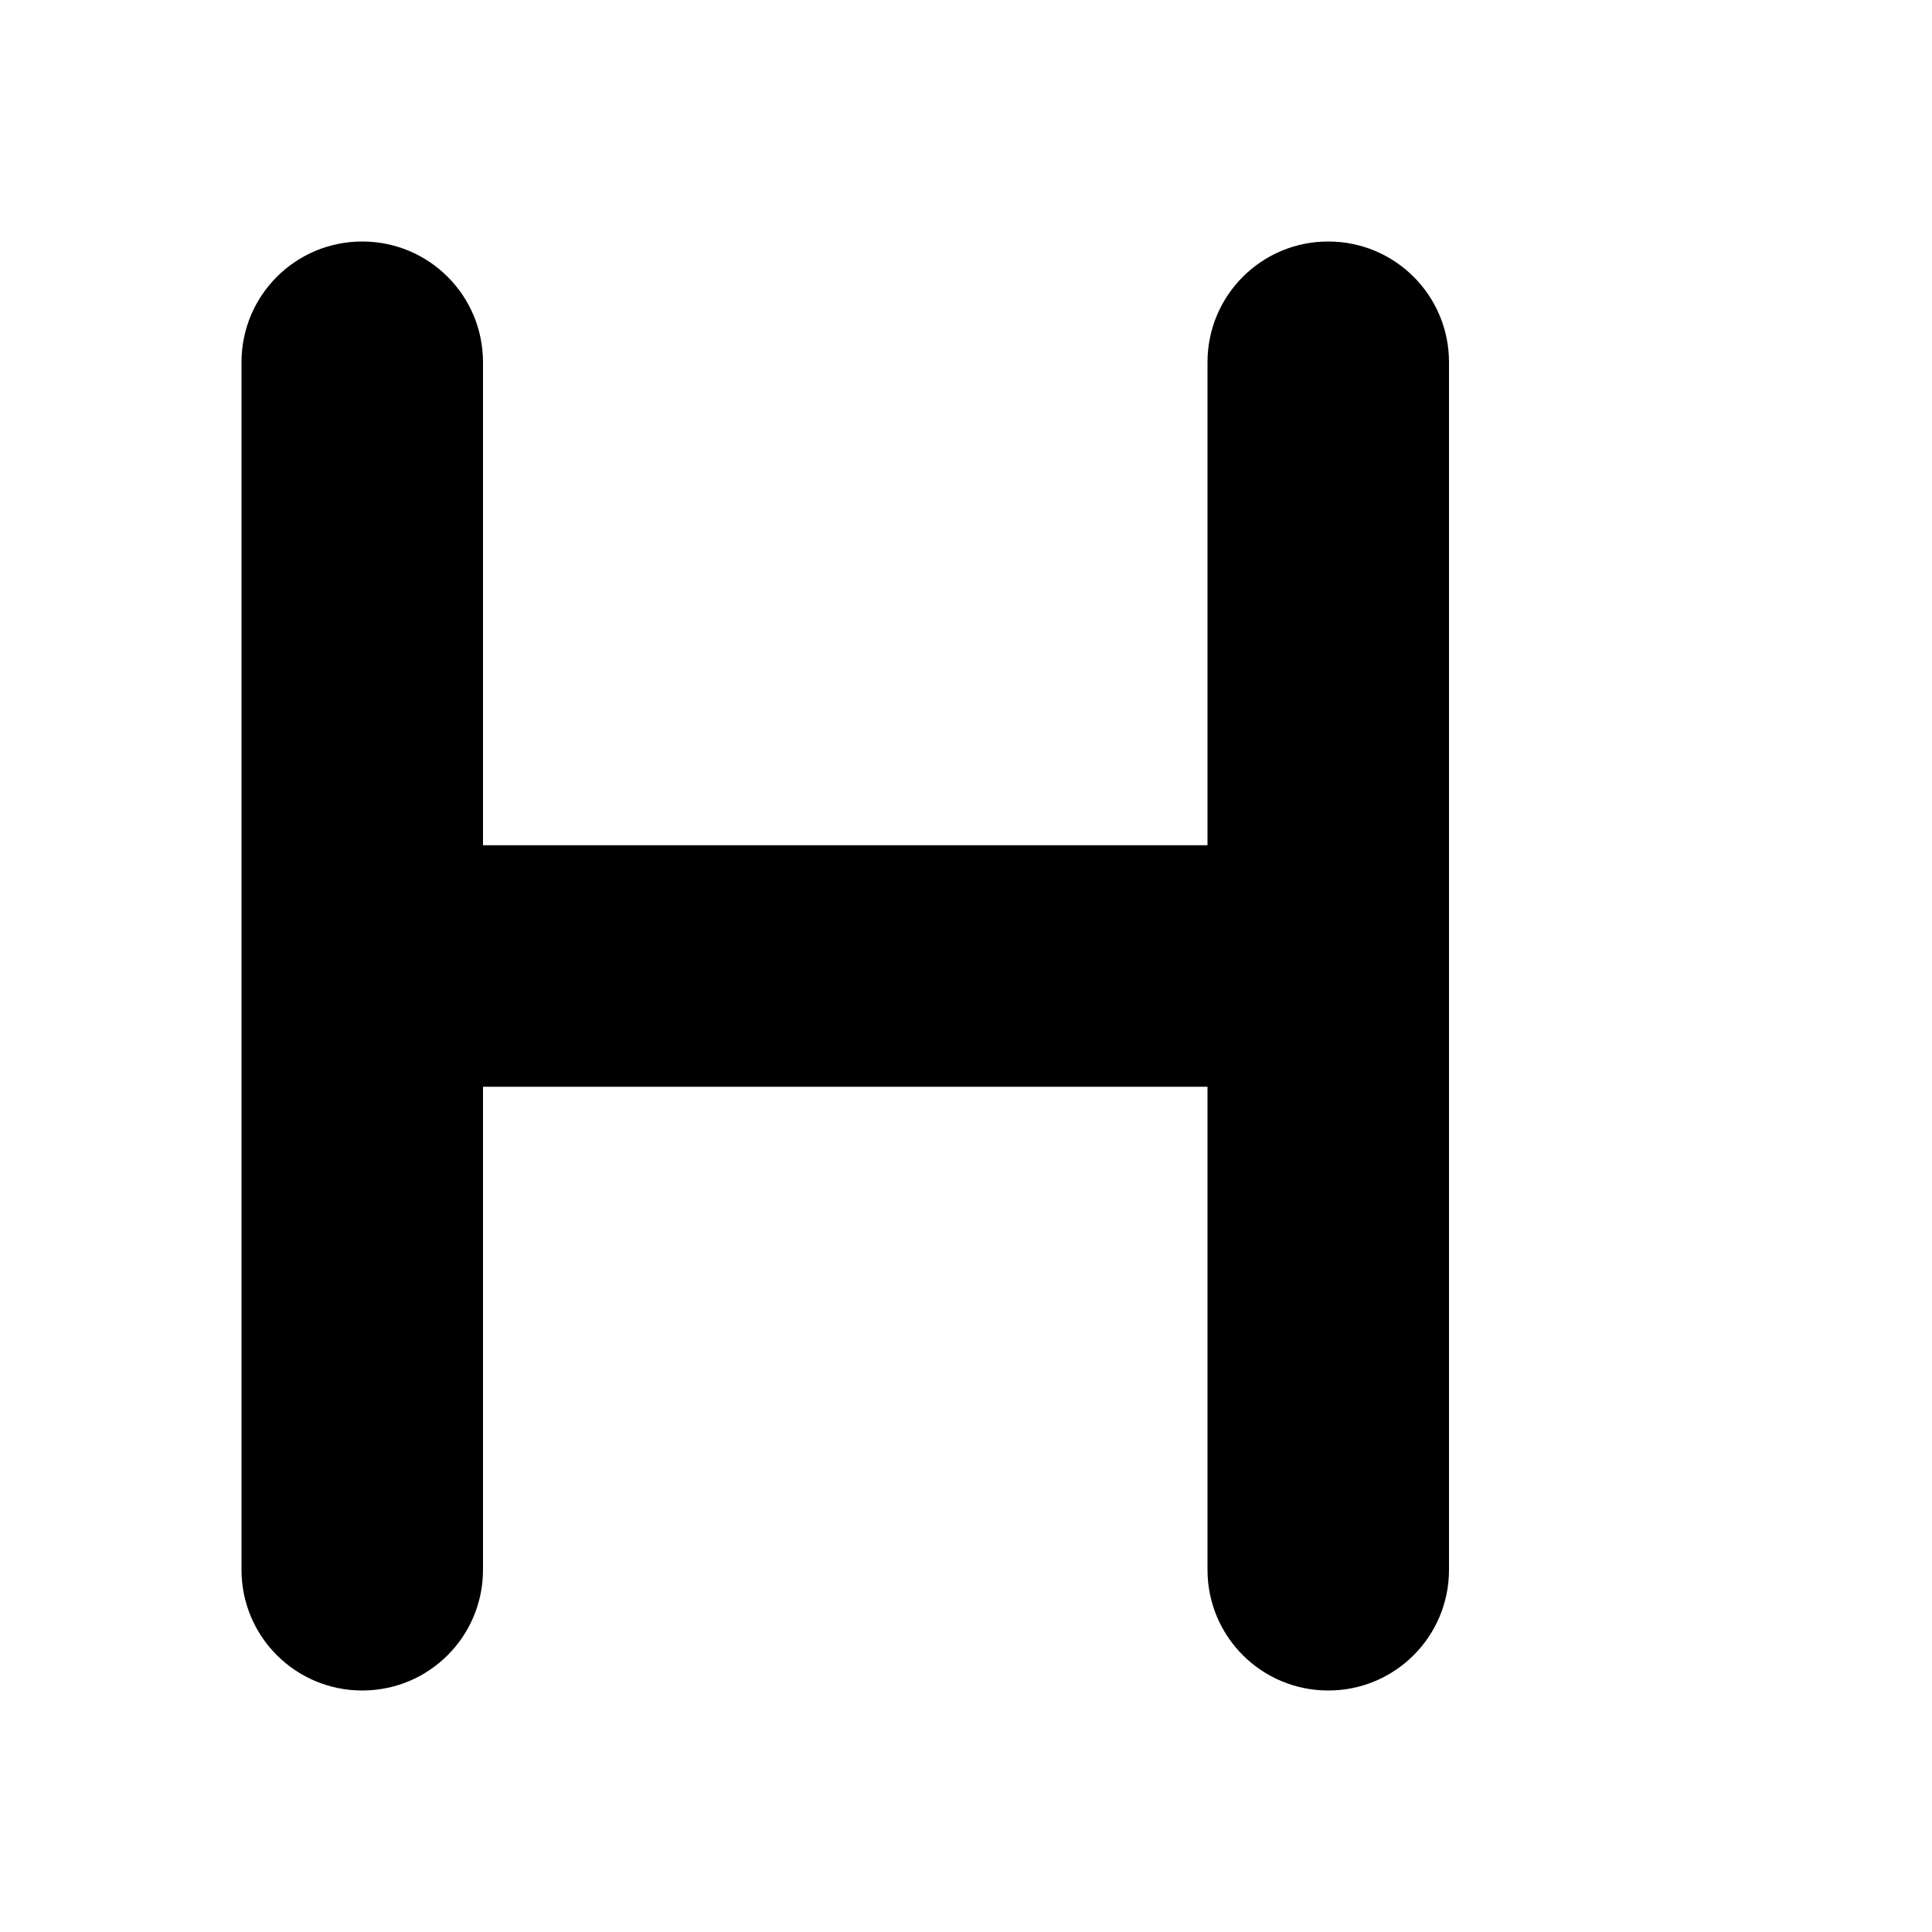
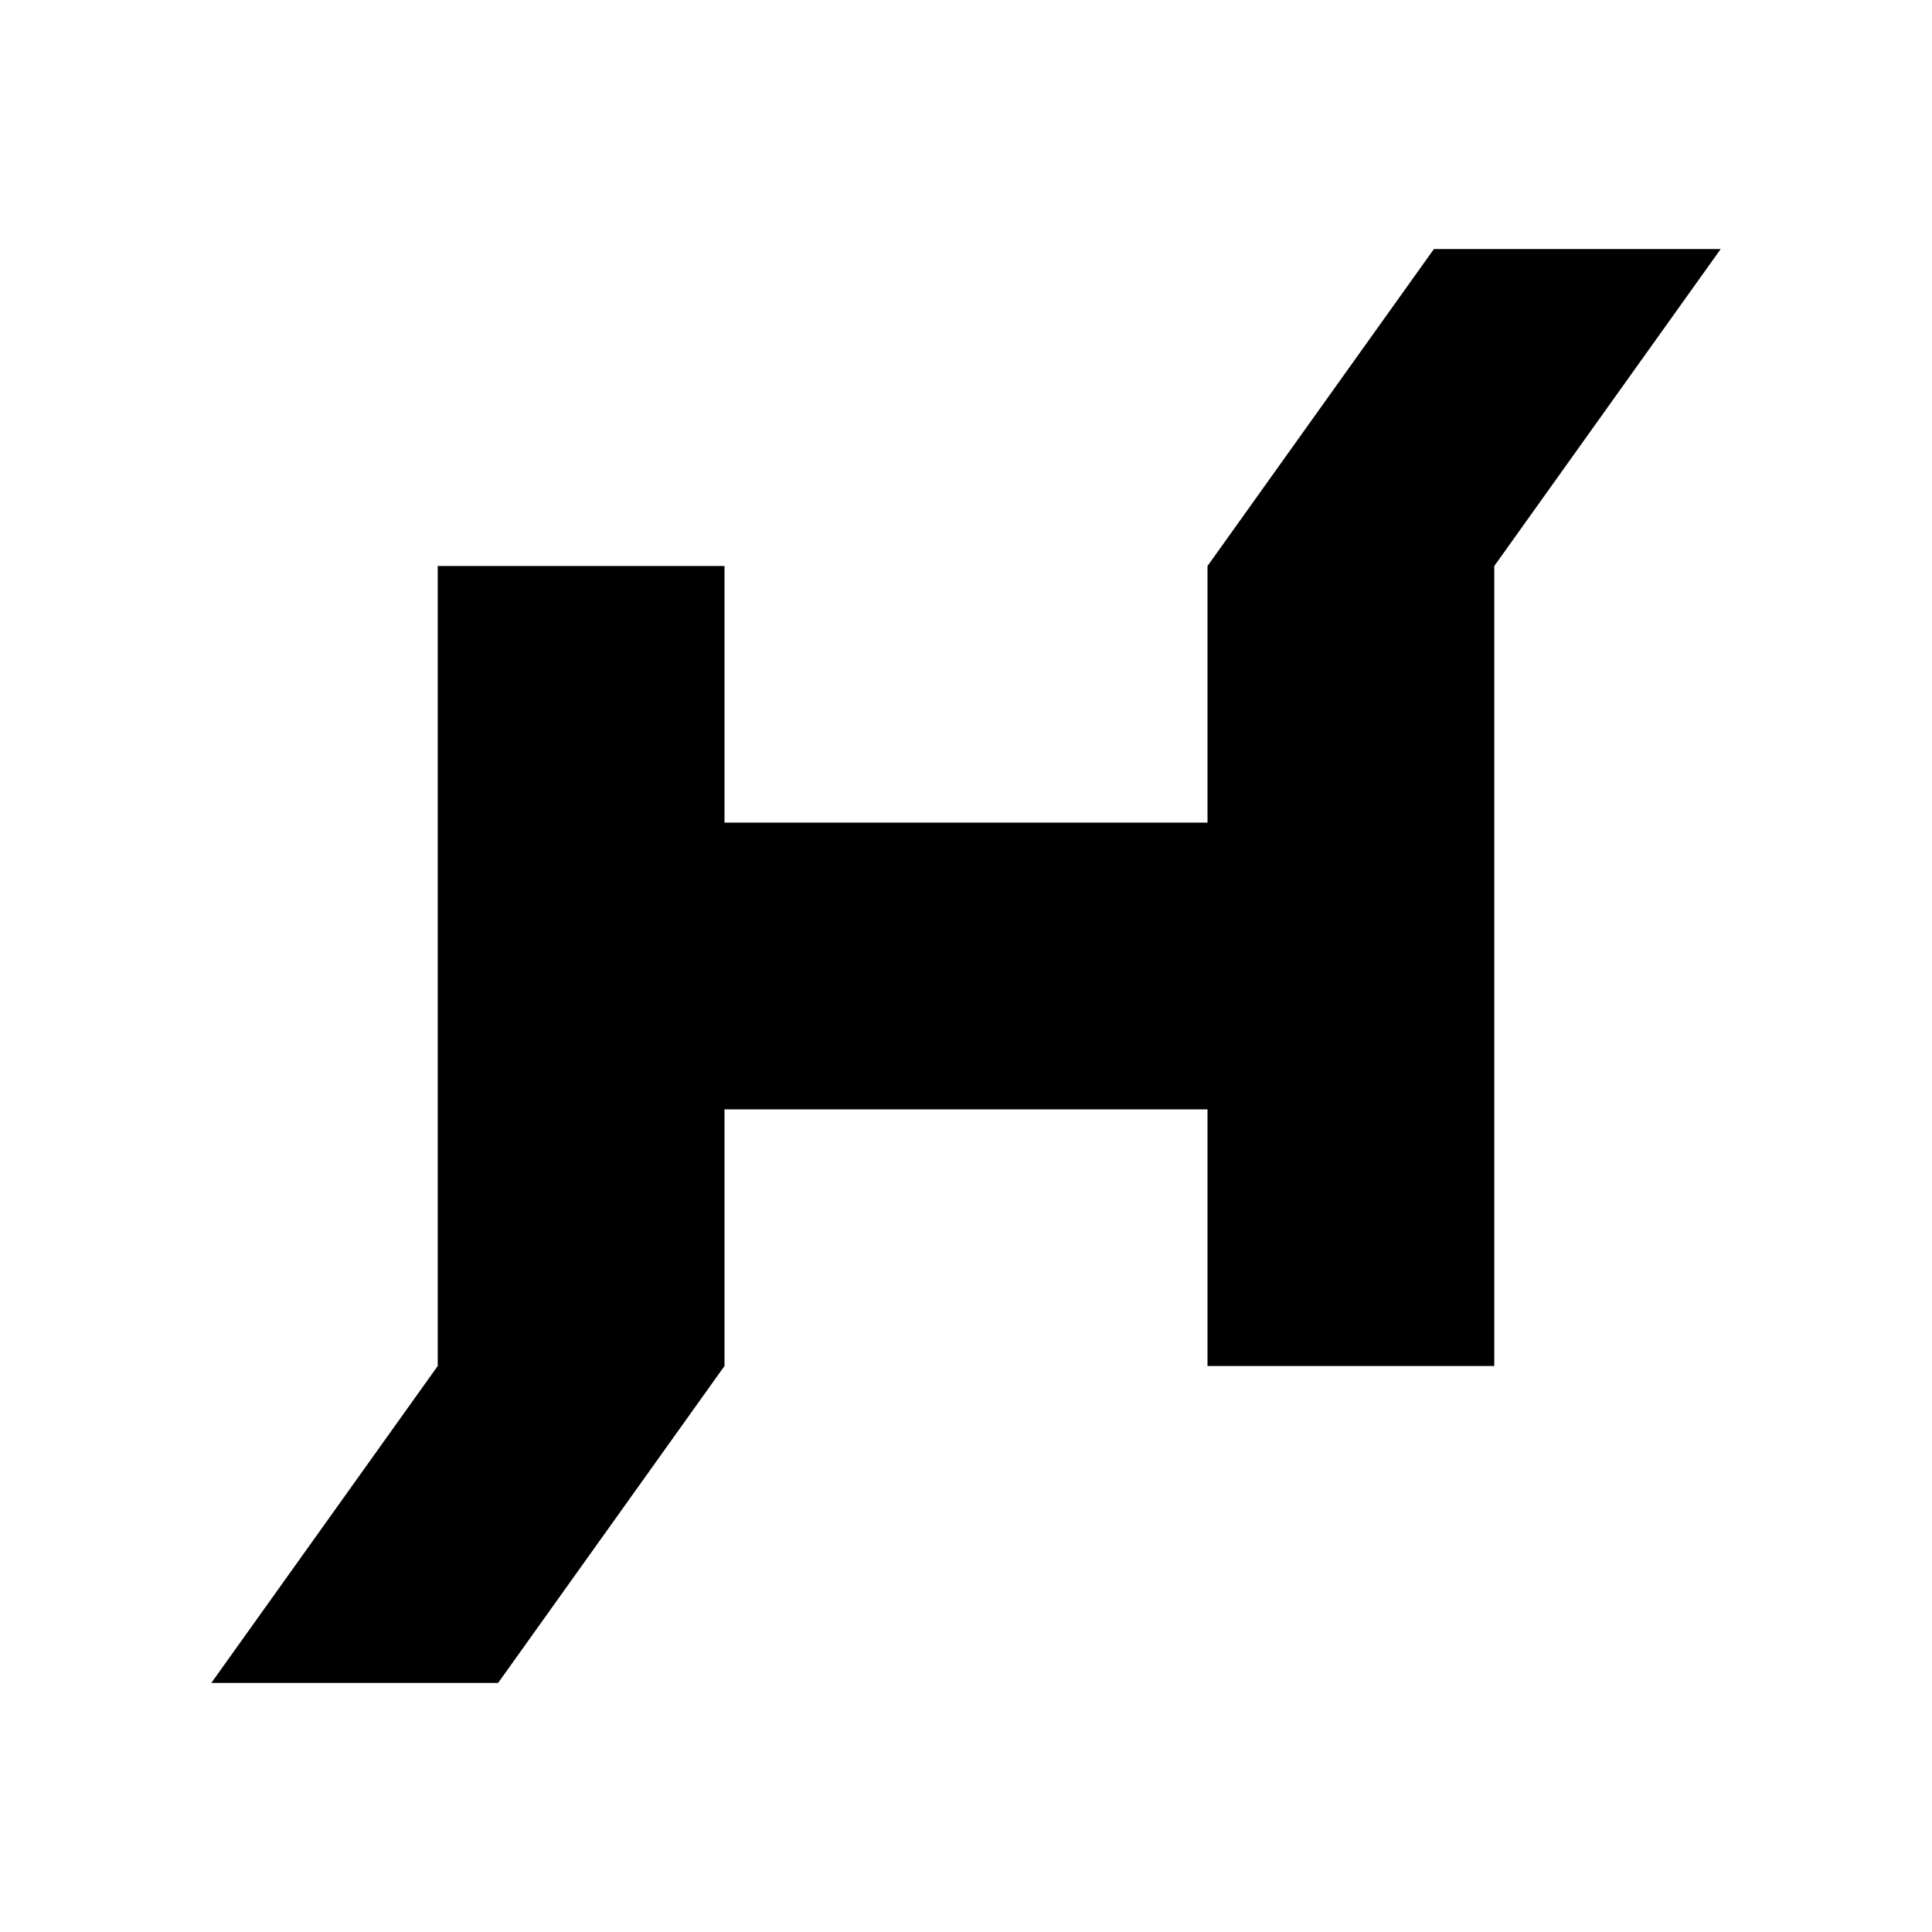
<svg xmlns="http://www.w3.org/2000/svg" viewBox="0 0 512 512" role="img">
-   <path d="M96 64c17.7 0 32 14.3 32 32v128h192V96c0-17.7 14.3-32 32-32s32 14.3 32 32v320c0 17.7-14.3 32-32 32s-32-14.3-32-32V288H128v128c0 17.7-14.3 32-32 32s-32-14.3-32-32V96c0-17.7 14.3-32 32-32z" />
+   <path fill-rule="nonzero" d="M116 150 H192 V362 H116 Z M320 150 H396 V362 H320 Z M116 218 H396 V294 H116 Z M320 150 L396 150 L456 66 L380 66 Z M192 362 L116 362 L56 446 L132 446 Z" />
</svg>
